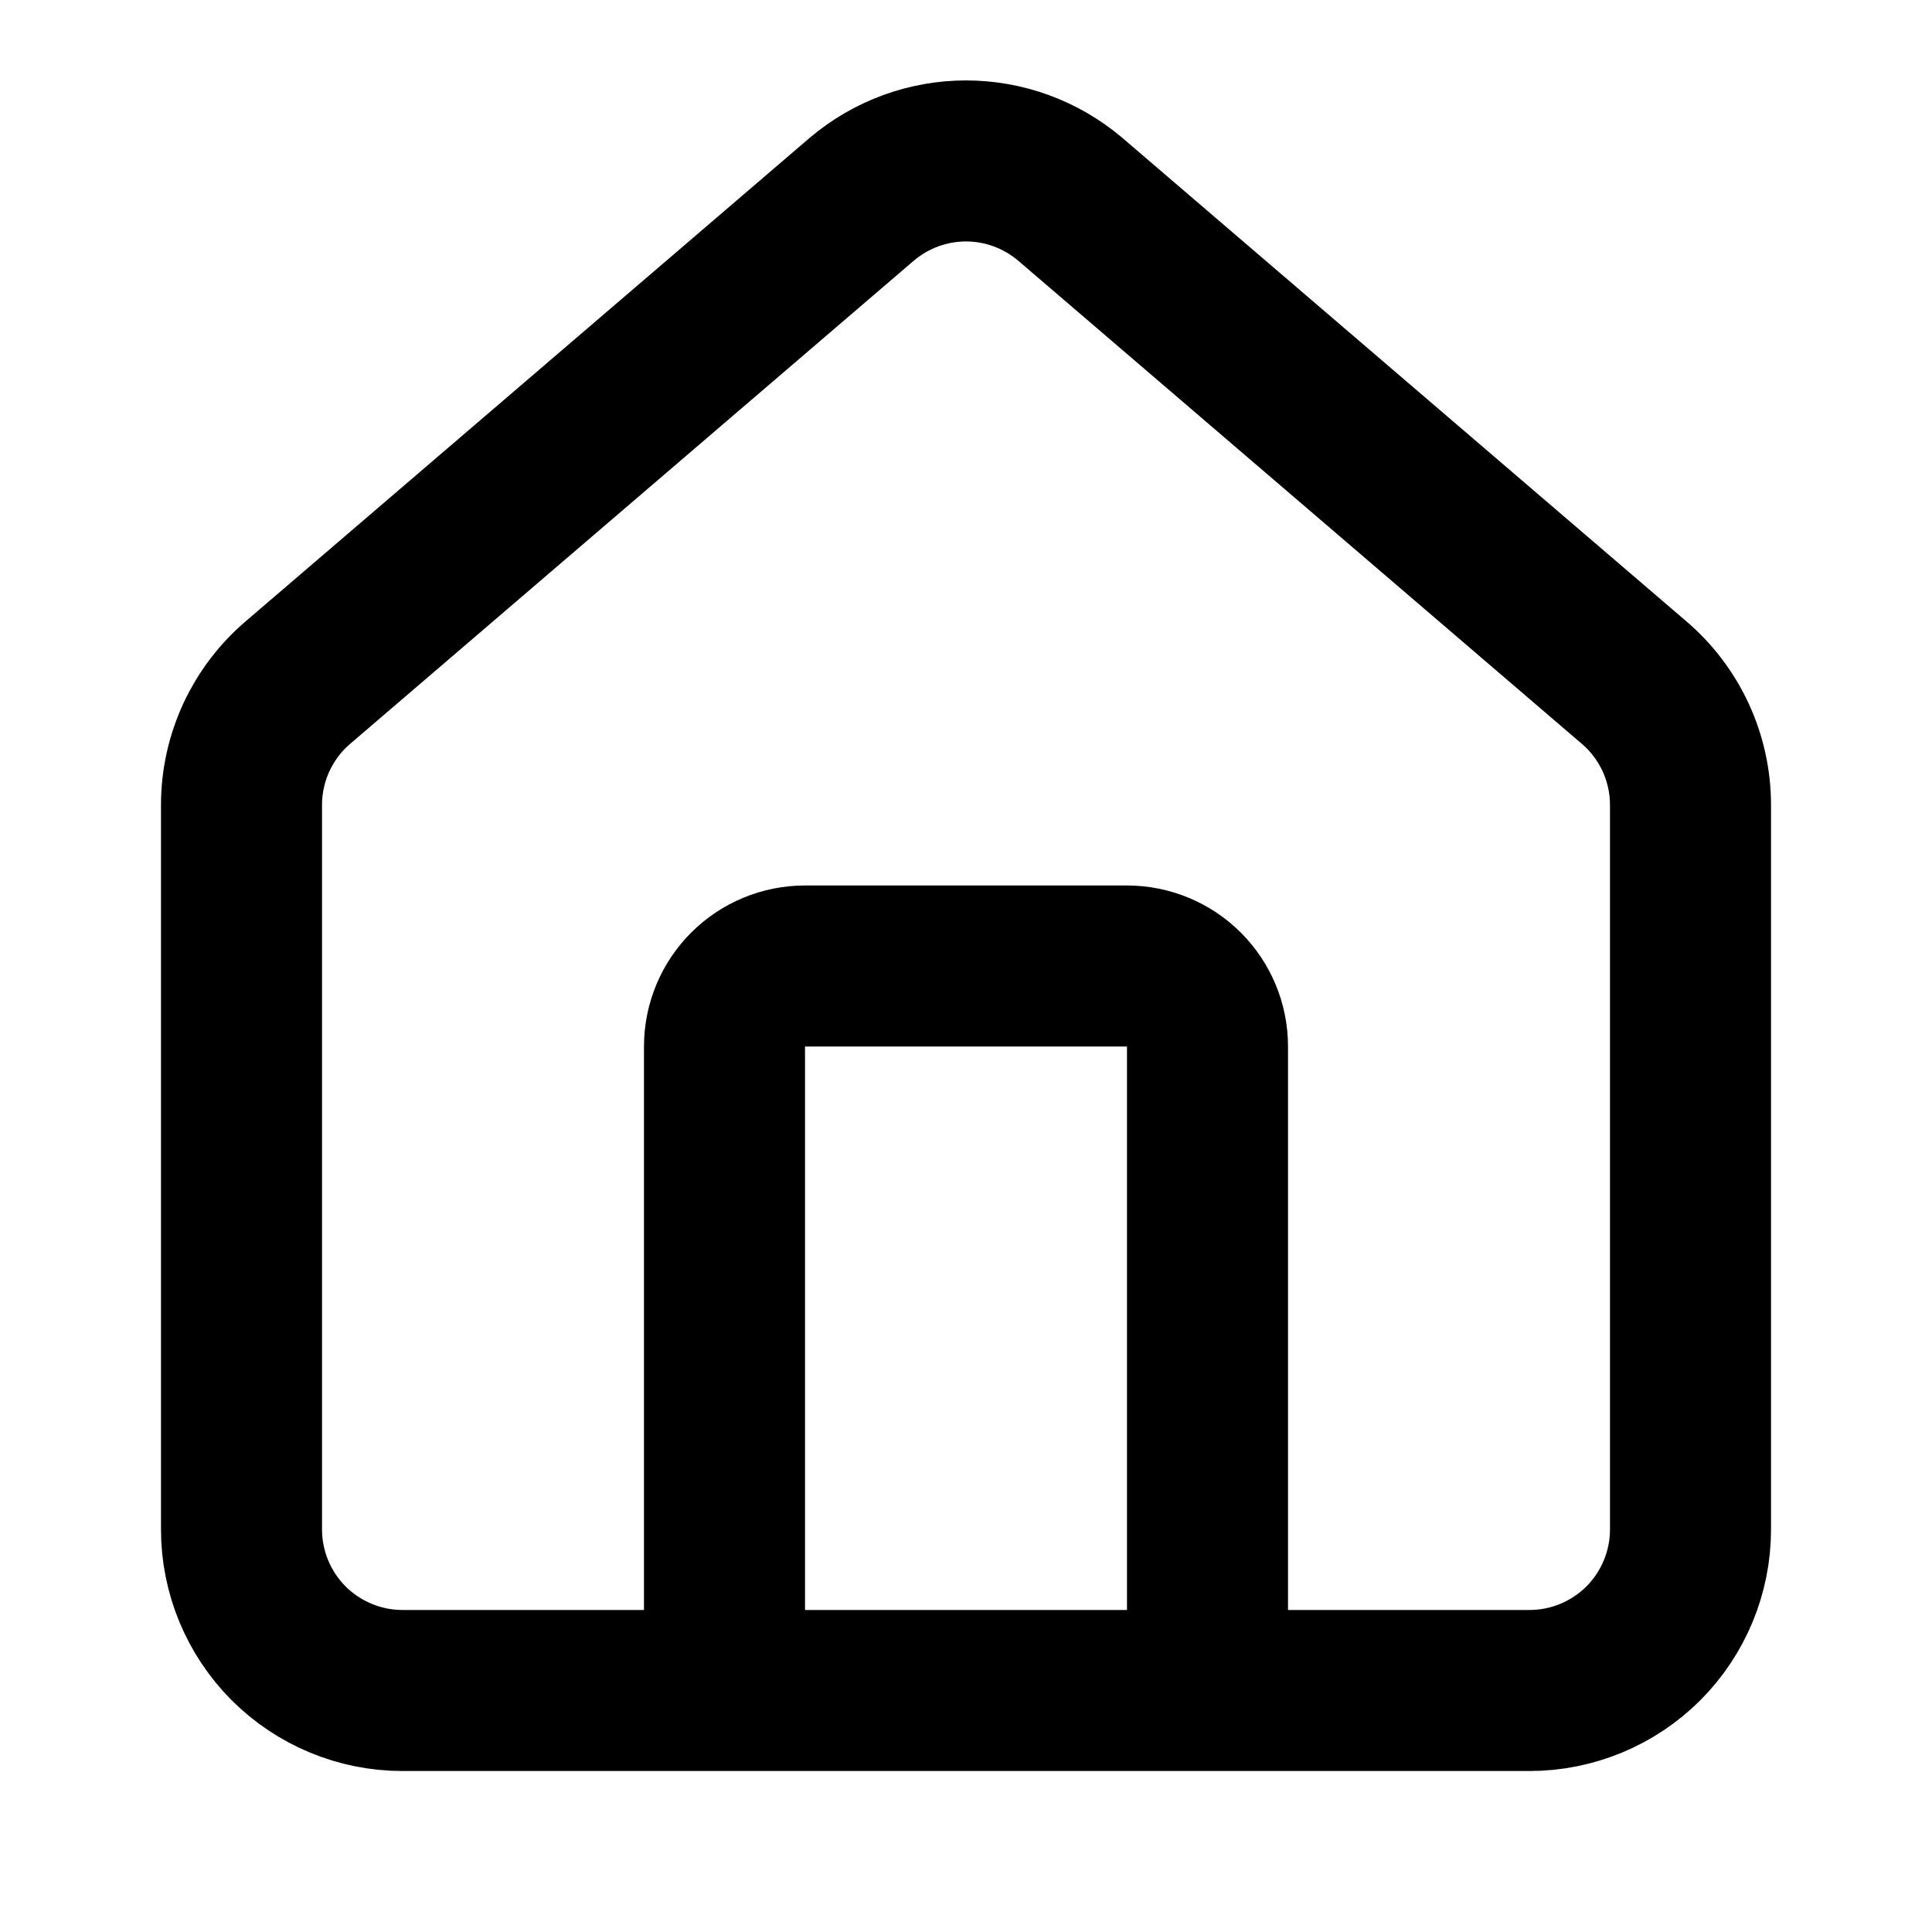
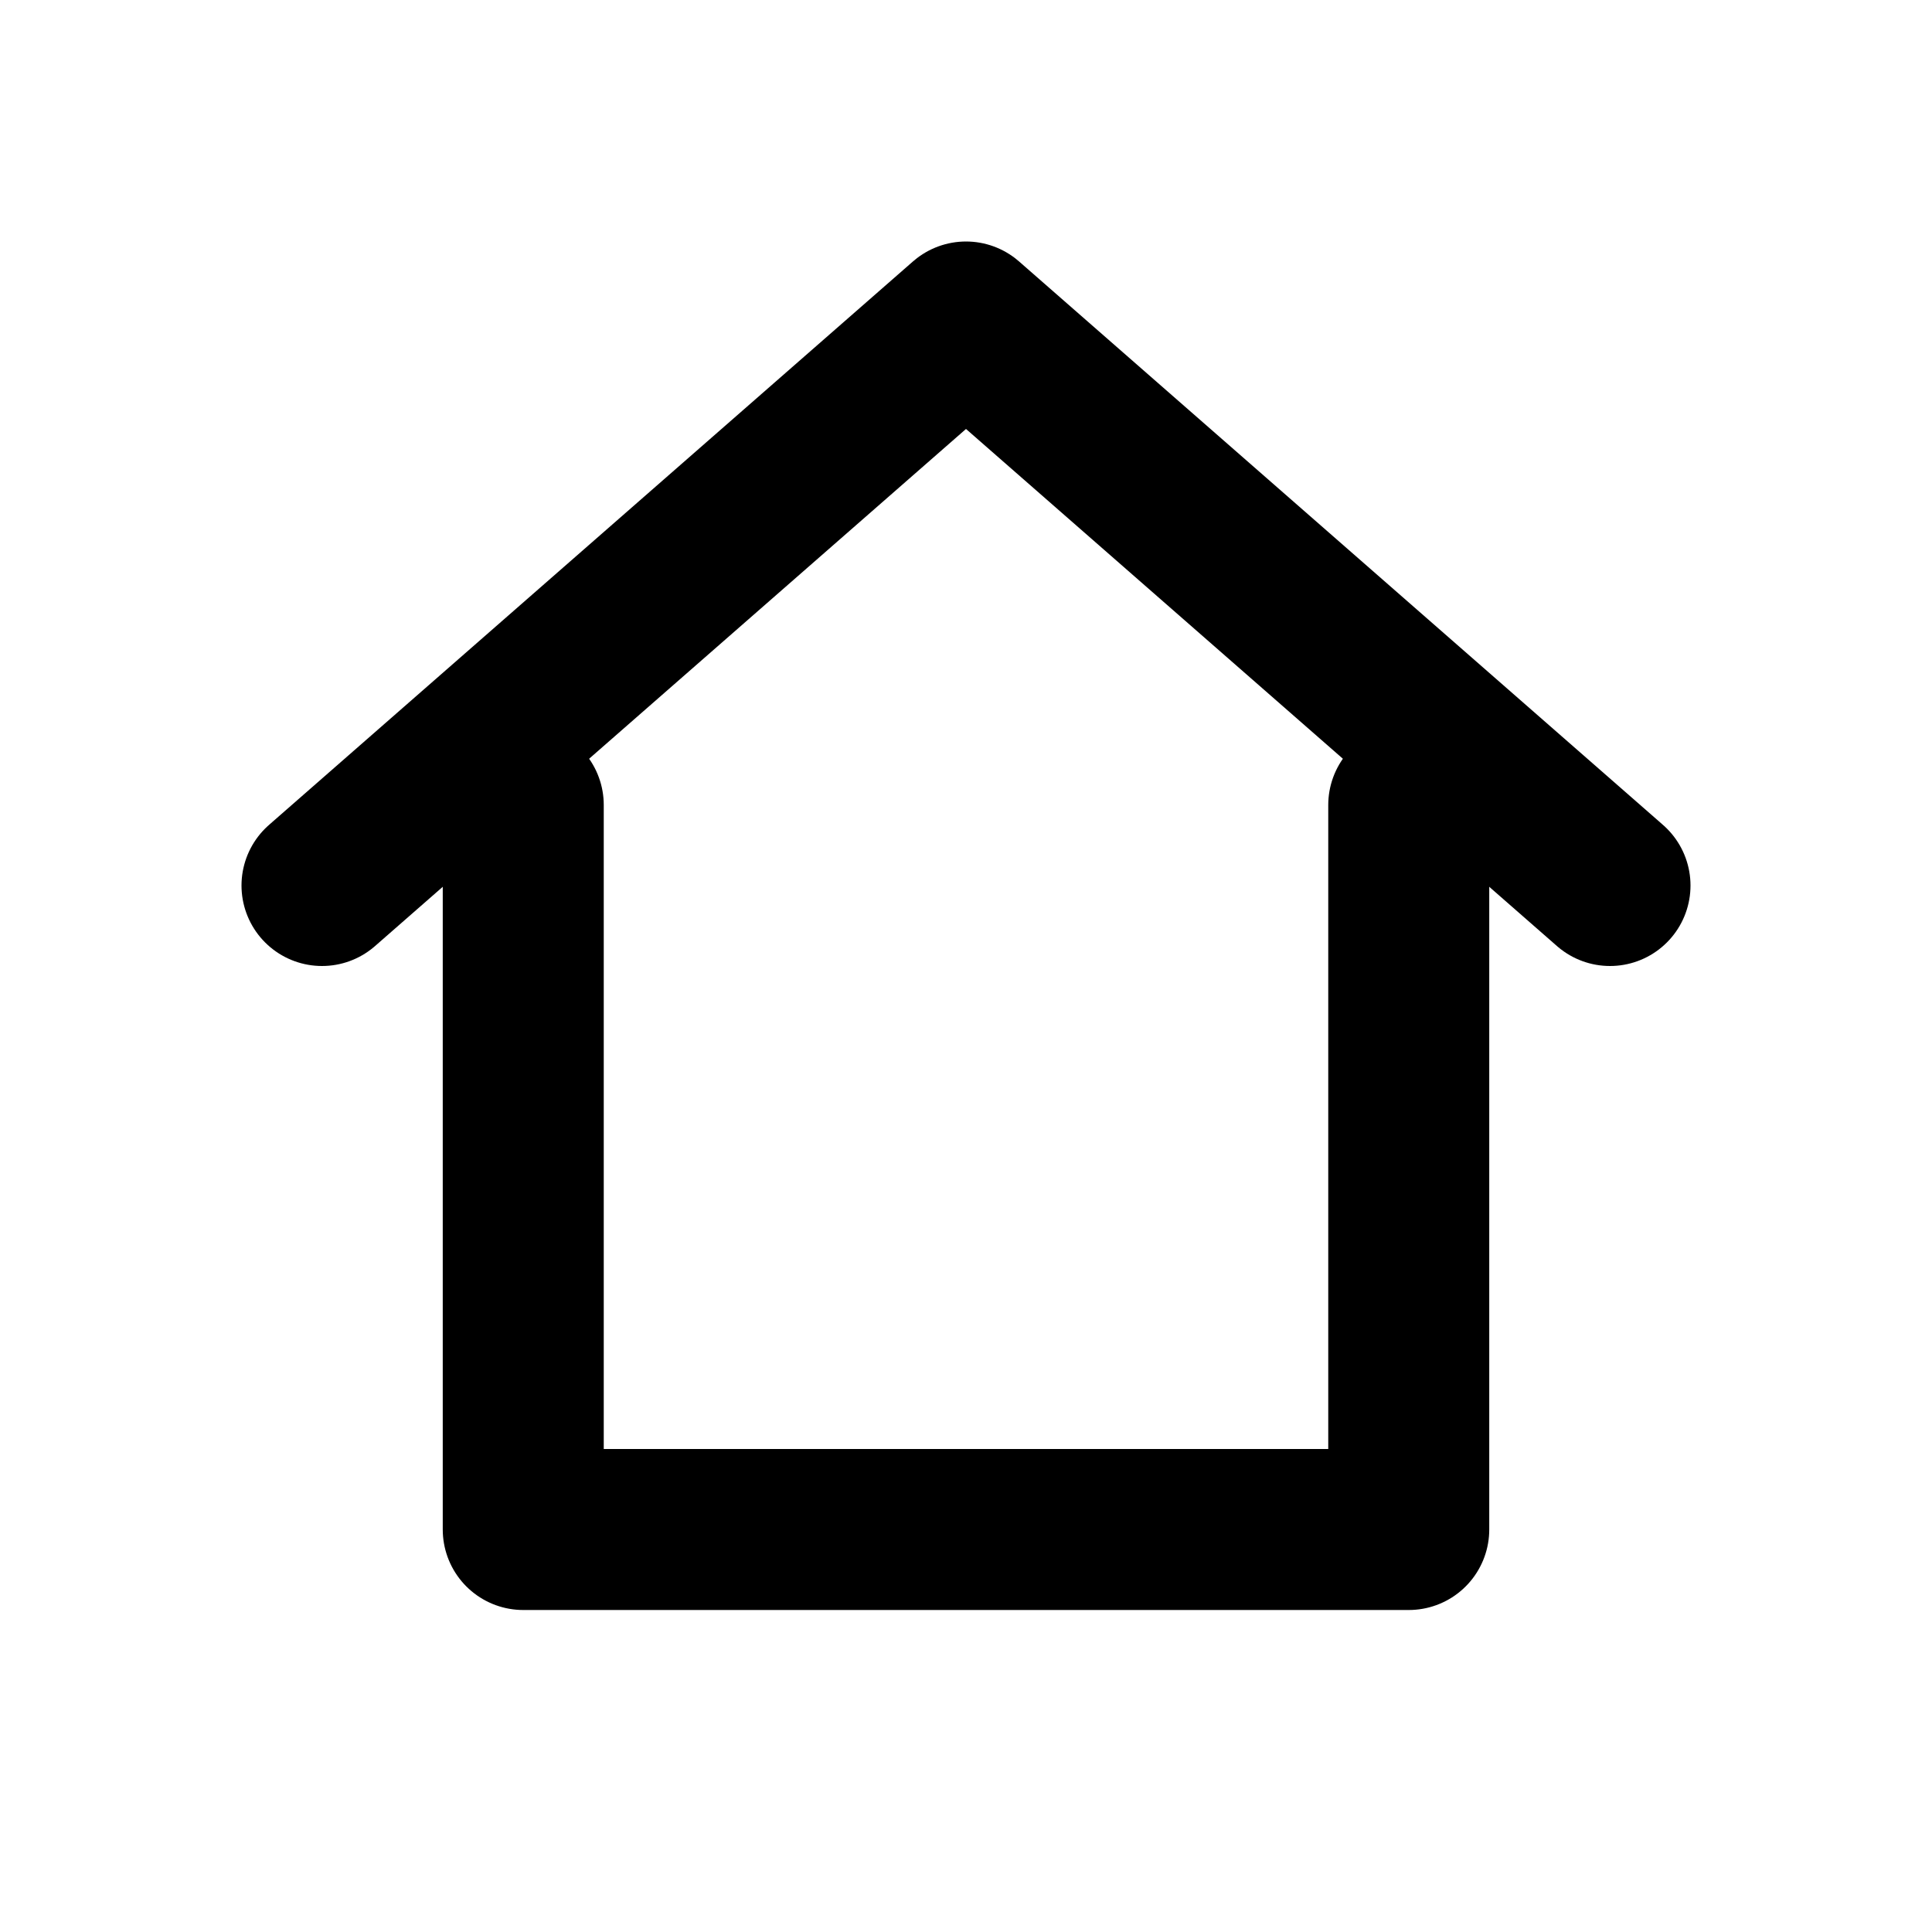
- <svg xmlns="http://www.w3.org/2000/svg" width="20" height="20" viewBox="0 0 20 20" fill="none">
-   <path d="M12.5 17.5V10.833C12.5 10.612 12.412 10.4 12.256 10.244C12.1 10.088 11.888 10 11.667 10H8.333C8.112 10 7.9 10.088 7.744 10.244C7.588 10.4 7.5 10.612 7.5 10.833V17.5M2.5 8.333C2.5 8.091 2.553 7.851 2.655 7.631C2.757 7.412 2.906 7.216 3.091 7.06L8.924 2.06C9.225 1.806 9.606 1.666 10 1.666C10.394 1.666 10.775 1.806 11.076 2.06L16.909 7.06C17.094 7.216 17.243 7.412 17.345 7.631C17.447 7.851 17.5 8.091 17.5 8.333V15.833C17.5 16.275 17.324 16.699 17.012 17.012C16.699 17.324 16.275 17.5 15.833 17.5H4.167C3.725 17.5 3.301 17.324 2.988 17.012C2.676 16.699 2.5 16.275 2.5 15.833V8.333Z" stroke="black" stroke-width="1.667" stroke-linecap="round" stroke-linejoin="round" />
+ <svg xmlns="http://www.w3.org/2000/svg" width="24" height="24" viewBox="0 0 24 24" fill="none">
+   <path d="M4 11L12 4L20 11" stroke="black" stroke-width="2" stroke-linecap="round" stroke-linejoin="round" />
+   <path d="M6.5 10V19H17.5V10" stroke="black" stroke-width="2" stroke-linecap="round" stroke-linejoin="round" />
</svg>
